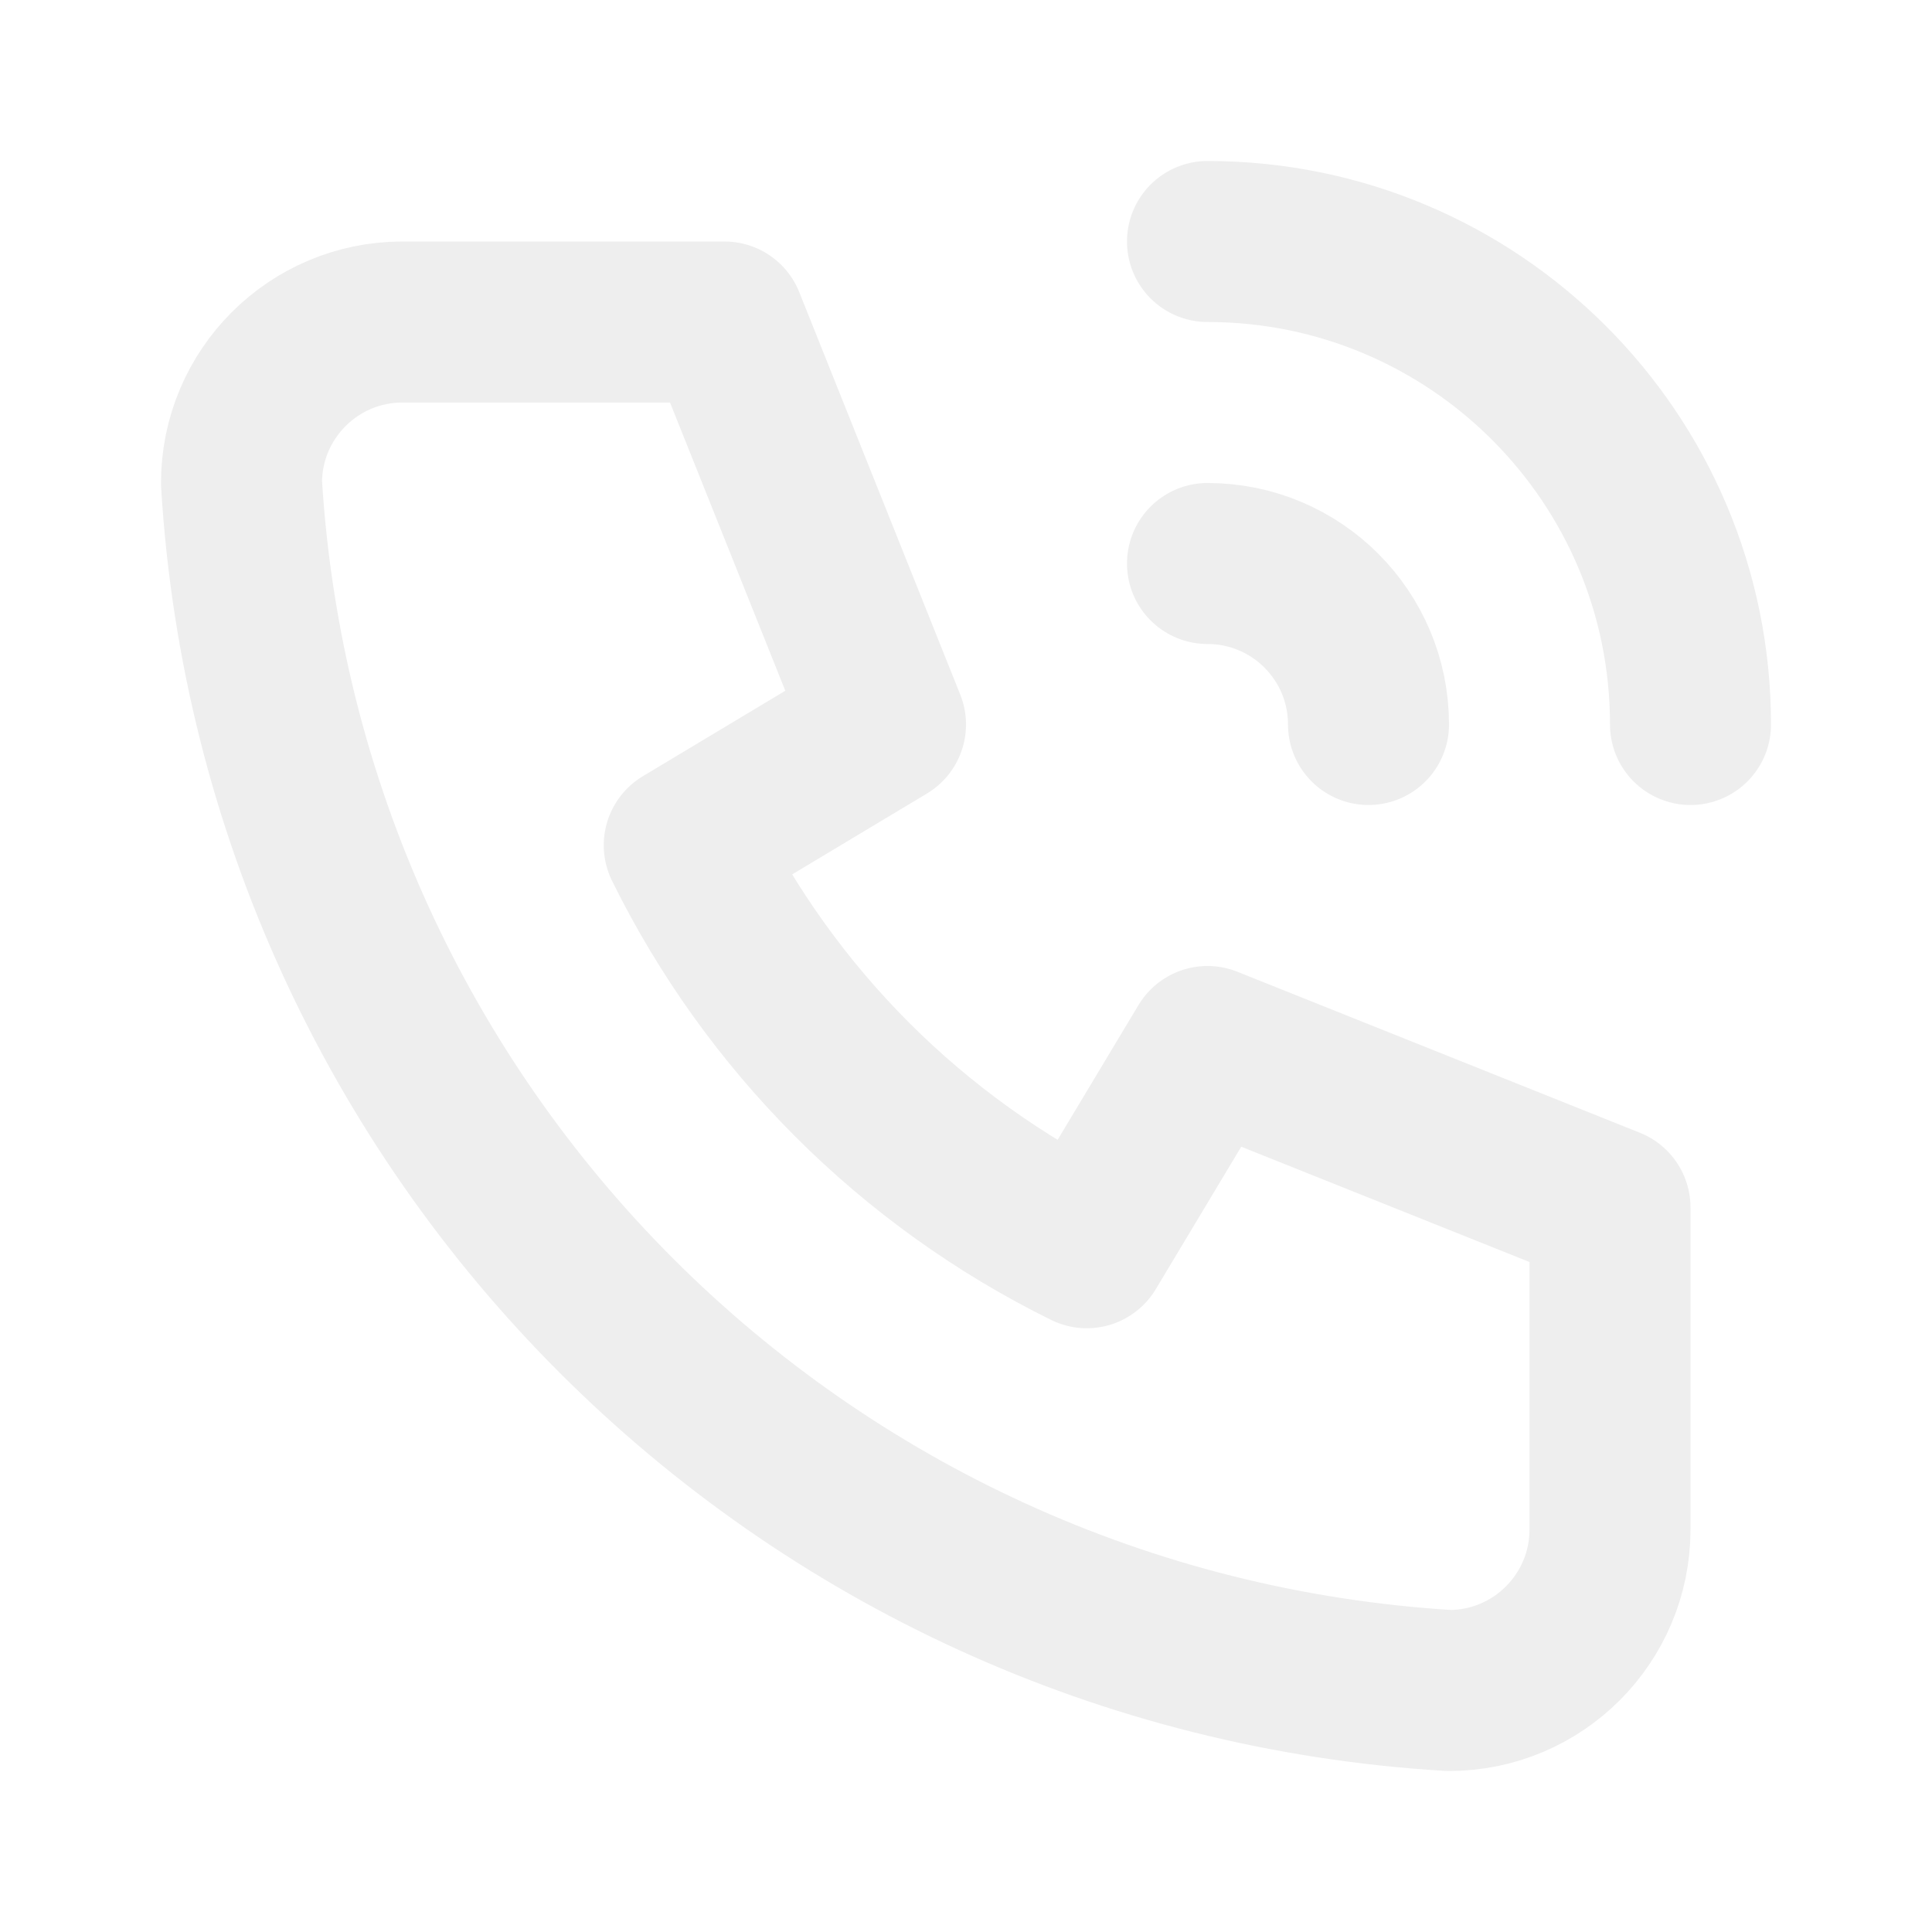
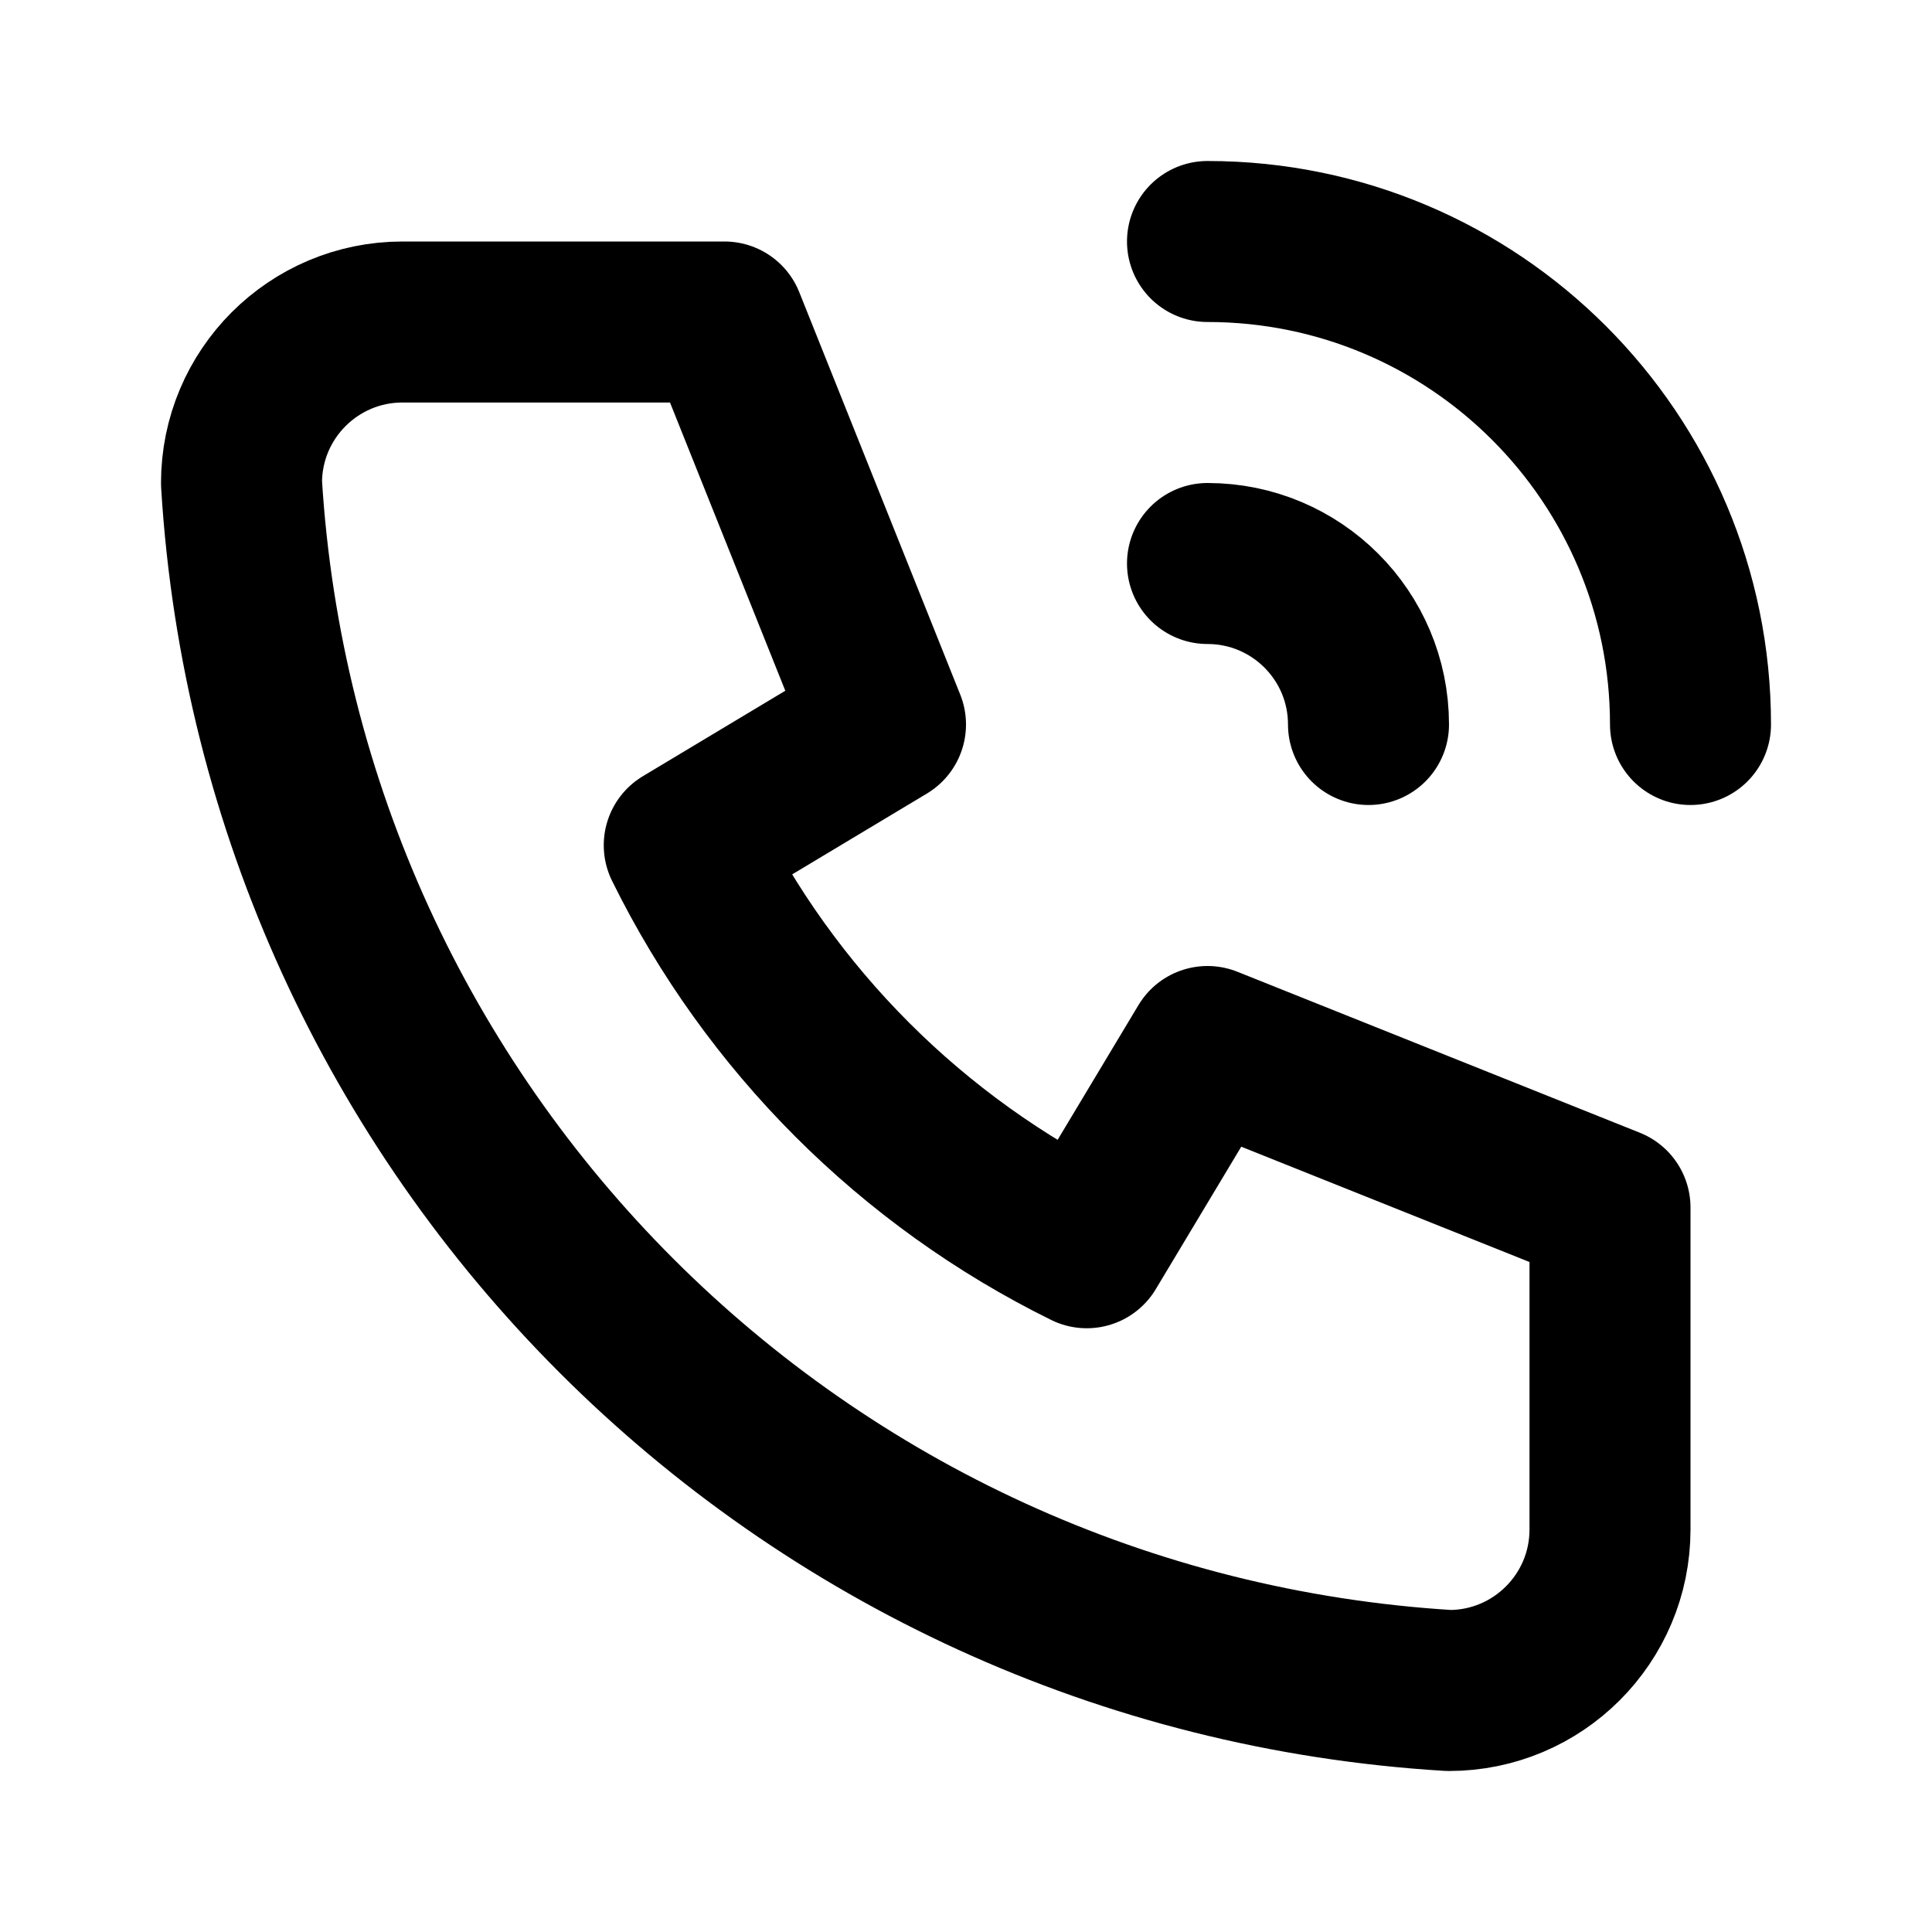
- <svg xmlns="http://www.w3.org/2000/svg" width="24" height="24" viewBox="0 0 24 24" fill="none" stroke="#EEEEEE" stroke-width="2" stroke-linecap="round" stroke-linejoin="round" class="icon icon-tabler icons-tabler-outline icon-tabler-phone-call">
+ <svg xmlns="http://www.w3.org/2000/svg" width="24" height="24" viewBox="0 0 24 24" fill="none" stroke="currentColor" stroke-width="2" stroke-linecap="round" stroke-linejoin="round" class="icon icon-tabler icons-tabler-outline icon-tabler-phone-call">
  <path stroke="none" d="M0 0h24v24H0z" fill="none" />
  <path d="M5 4h4l2 5l-2.5 1.5a11 11 0 0 0 5 5l1.5 -2.5l5 2v4a2 2 0 0 1 -2 2a16 16 0 0 1 -15 -15a2 2 0 0 1 2 -2" />
  <path d="M15 7a2 2 0 0 1 2 2" />
  <path d="M15 3a6 6 0 0 1 6 6" />
</svg>
